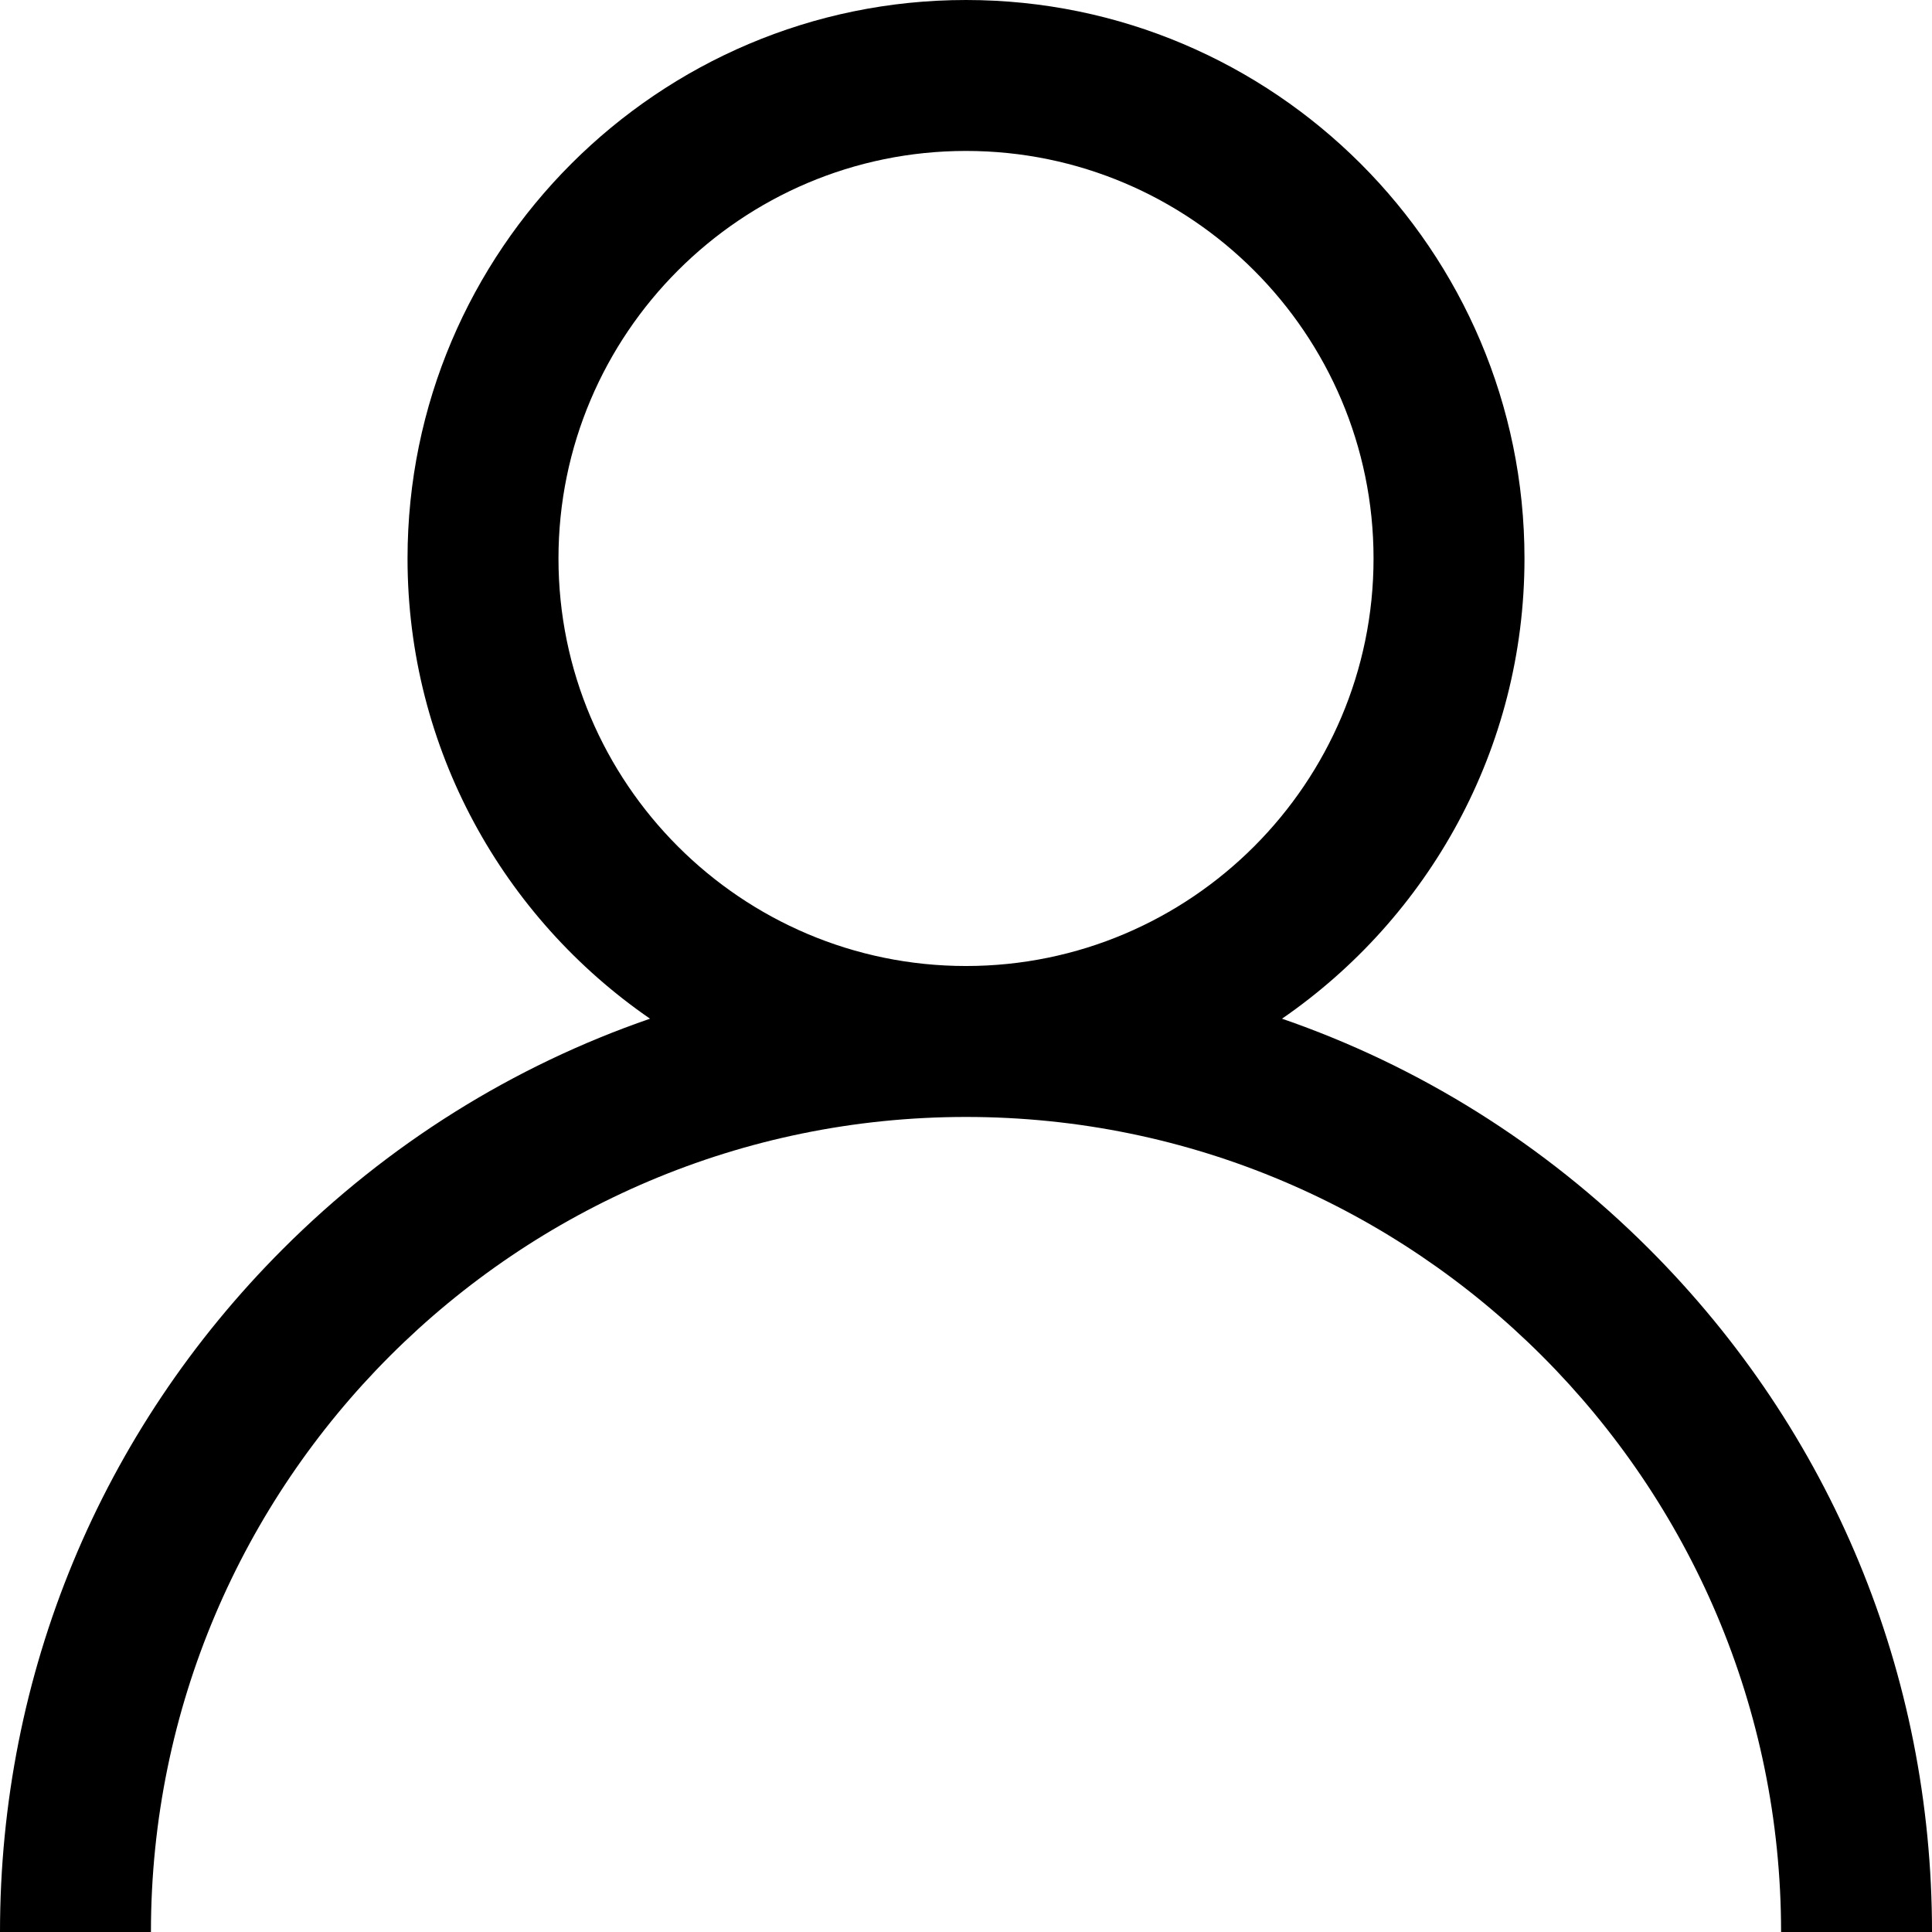
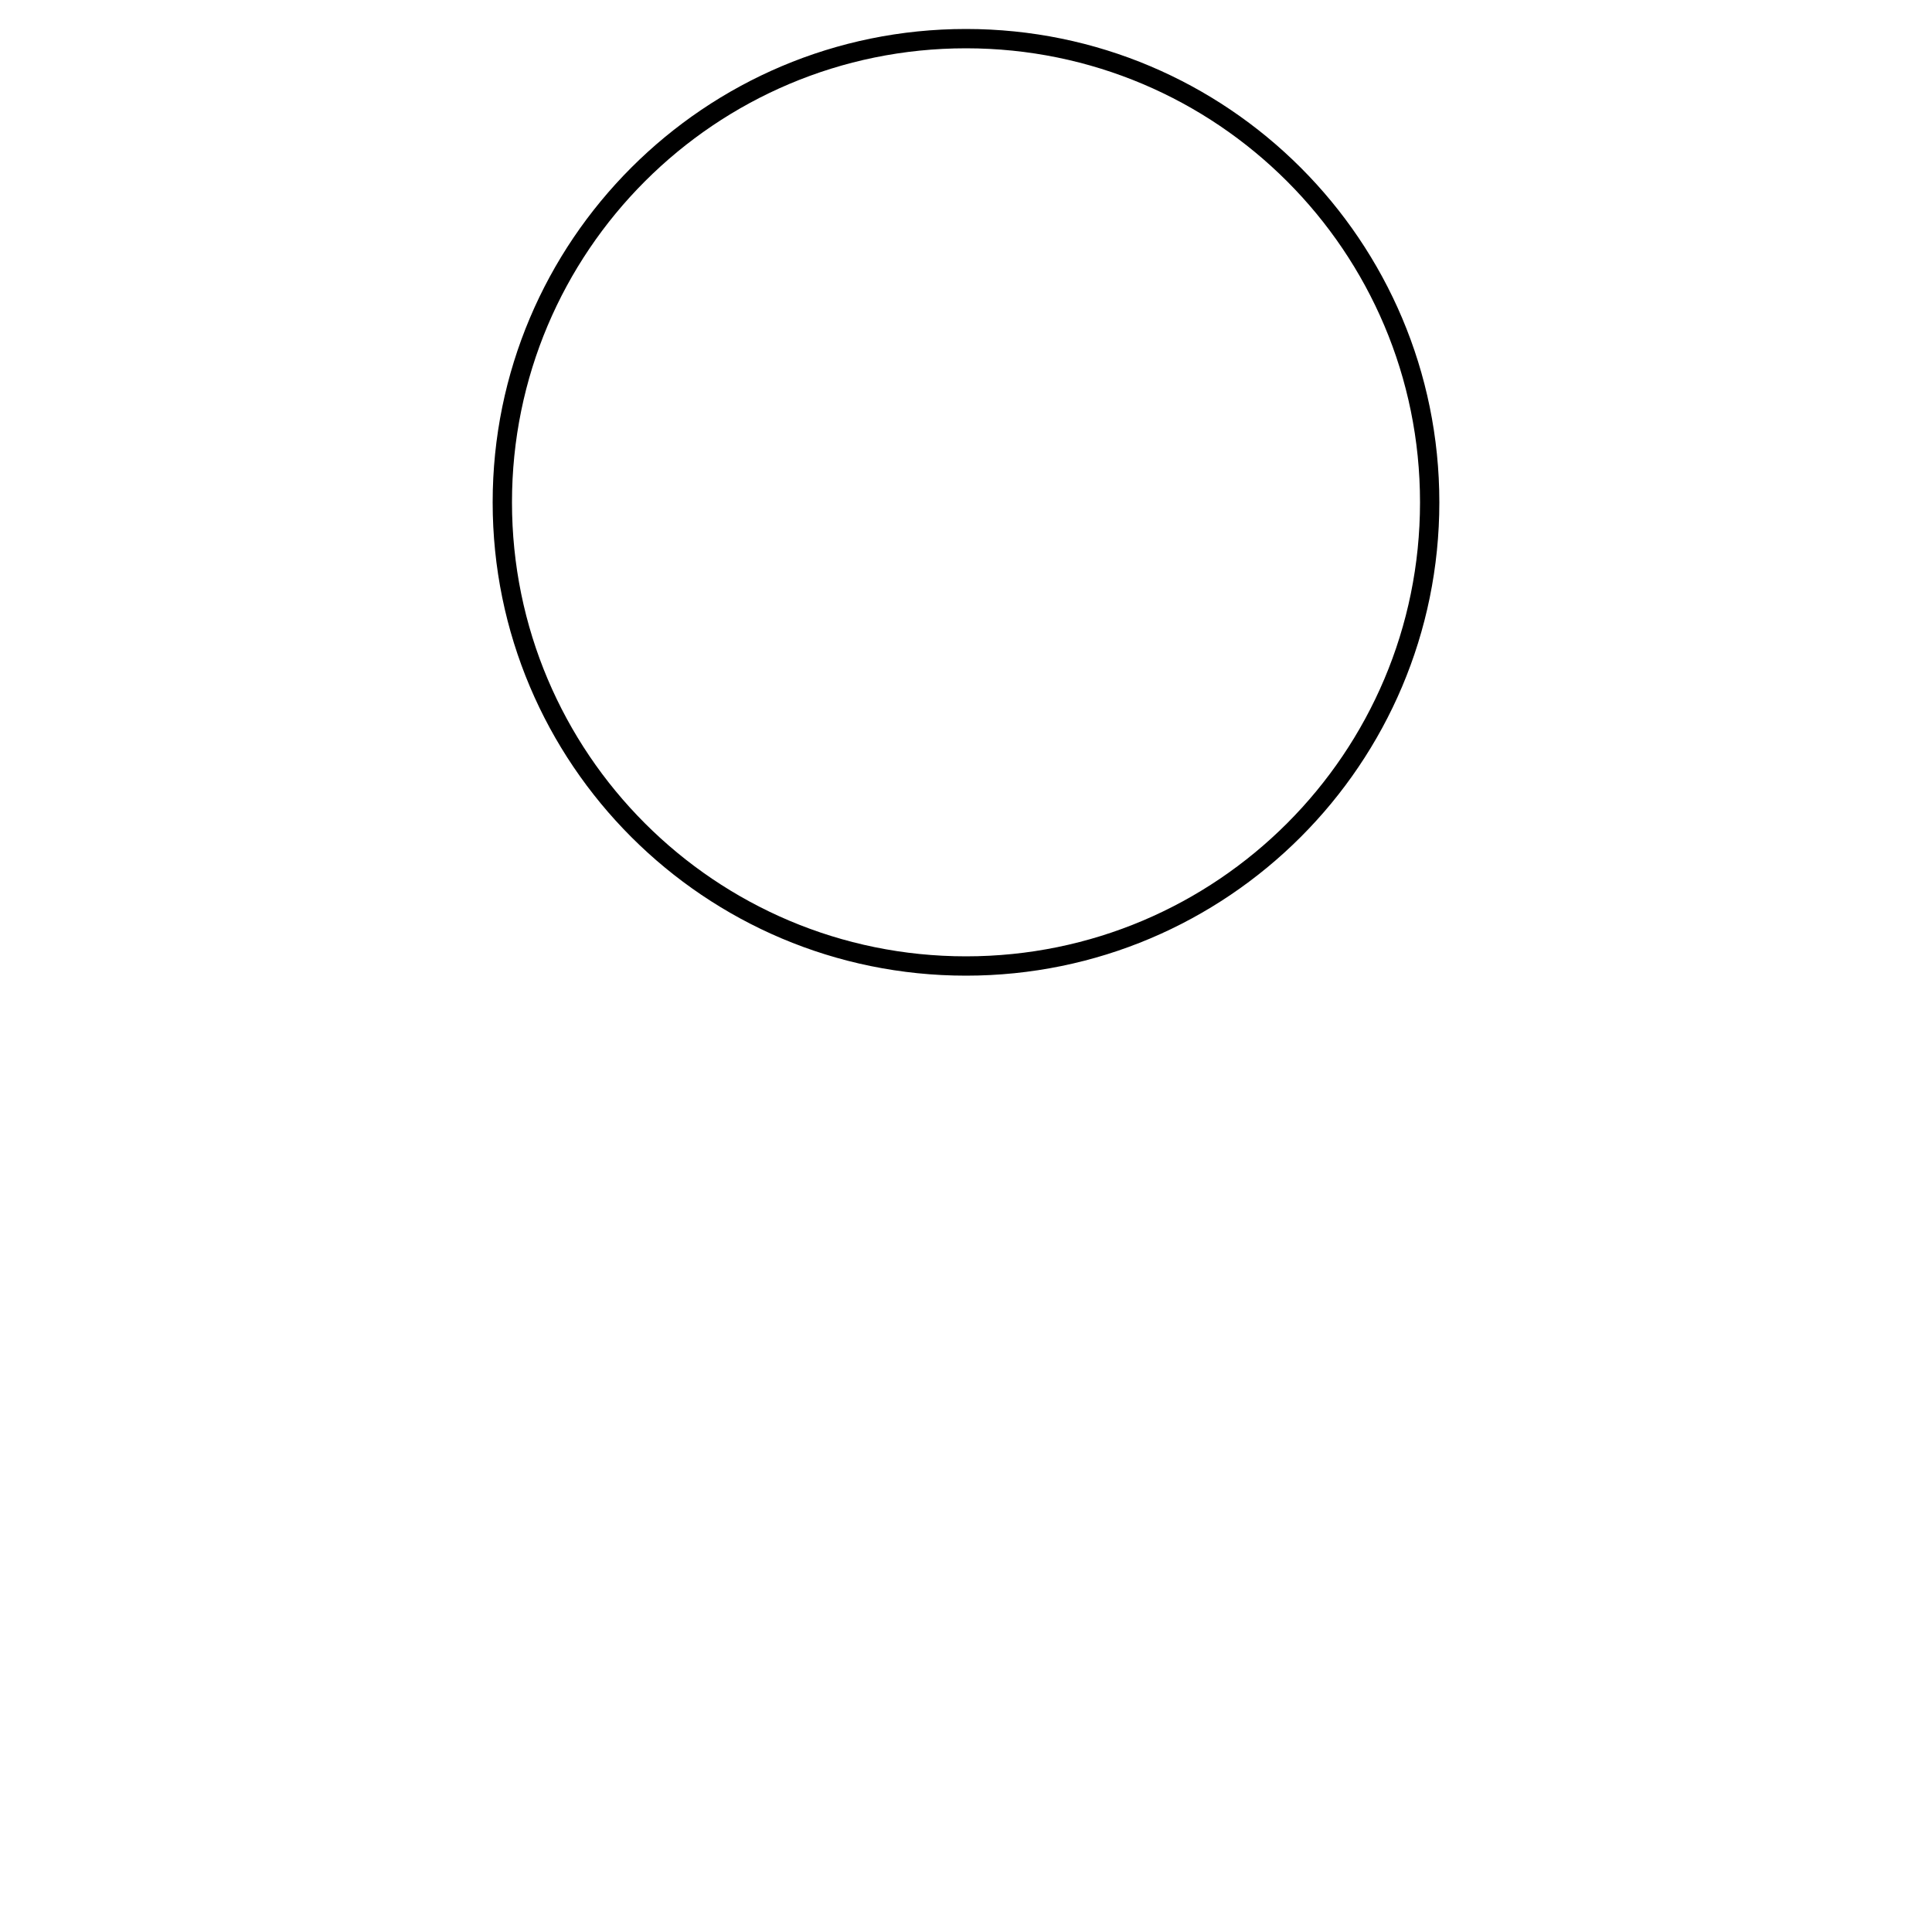
- <svg xmlns="http://www.w3.org/2000/svg" version="1.1" id="User_1" x="0px" y="0px" viewBox="0 0 511.995 511.995" style="enable-background:new 0 0 511.995 511.995;" xml:space="preserve">
-   <g>
-     <g>
-       <path d="M437.02,330.98c-27.883-27.882-61.071-48.523-97.281-61.018C378.521,243.251,404,198.548,404,148    C404,66.393,337.607,0,256,0S108,66.393,108,148c0,50.548,25.479,95.251,64.262,121.962    c-36.21,12.495-69.398,33.136-97.281,61.018C26.629,379.333,0,443.62,0,512h40c0-119.103,96.897-216,216-216s216,96.897,216,216    h40C512,443.62,485.371,379.333,437.02,330.98z M256,256c-59.551,0-108-48.448-108-108S196.449,40,256,40    c59.551,0,108,48.448,108,108S315.551,256,256,256z" />
-     </g>
-   </g>
+ <svg xmlns="http://www.w3.org/2000/svg" viewBox="0 0 100 100" stroke="currentColor" stroke-width="1" fill="none" stroke-linecap="round" stroke-linejoin="round">
+   <circle cx="50" cy="26" r="24" />
+   <path d="M 2 98, a 48 48 0 1 1 96 0" />
</svg>
